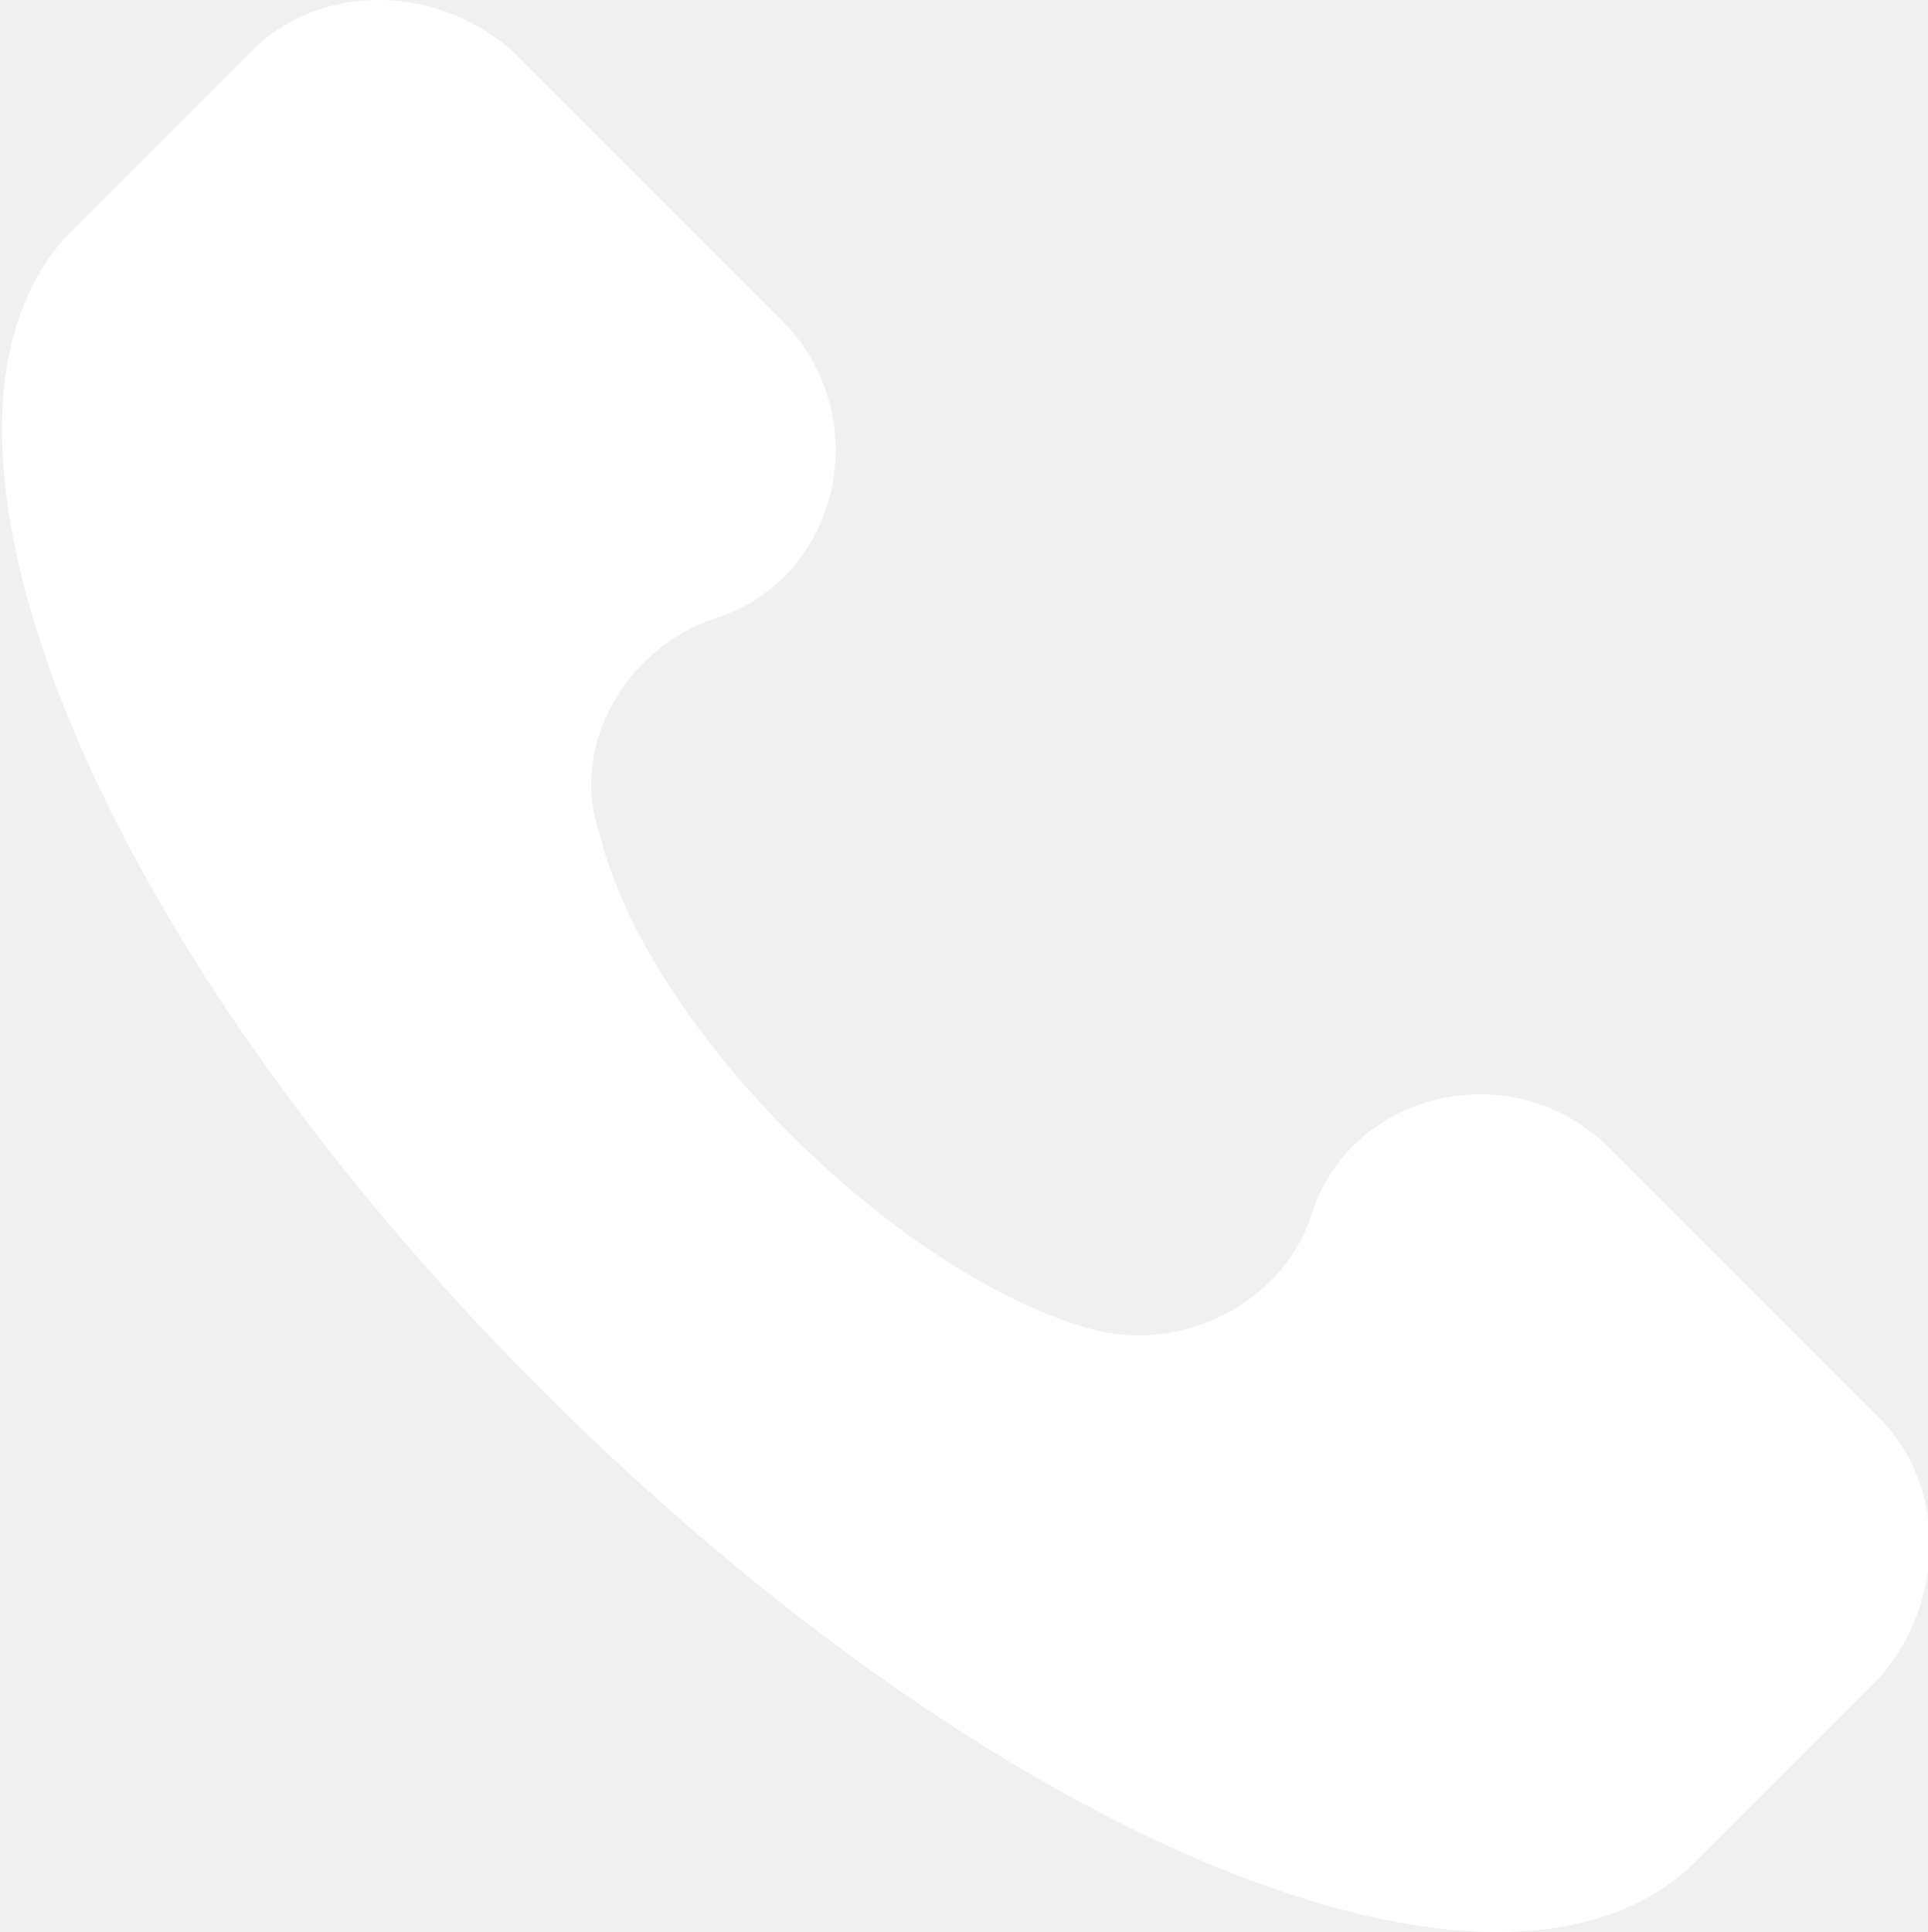
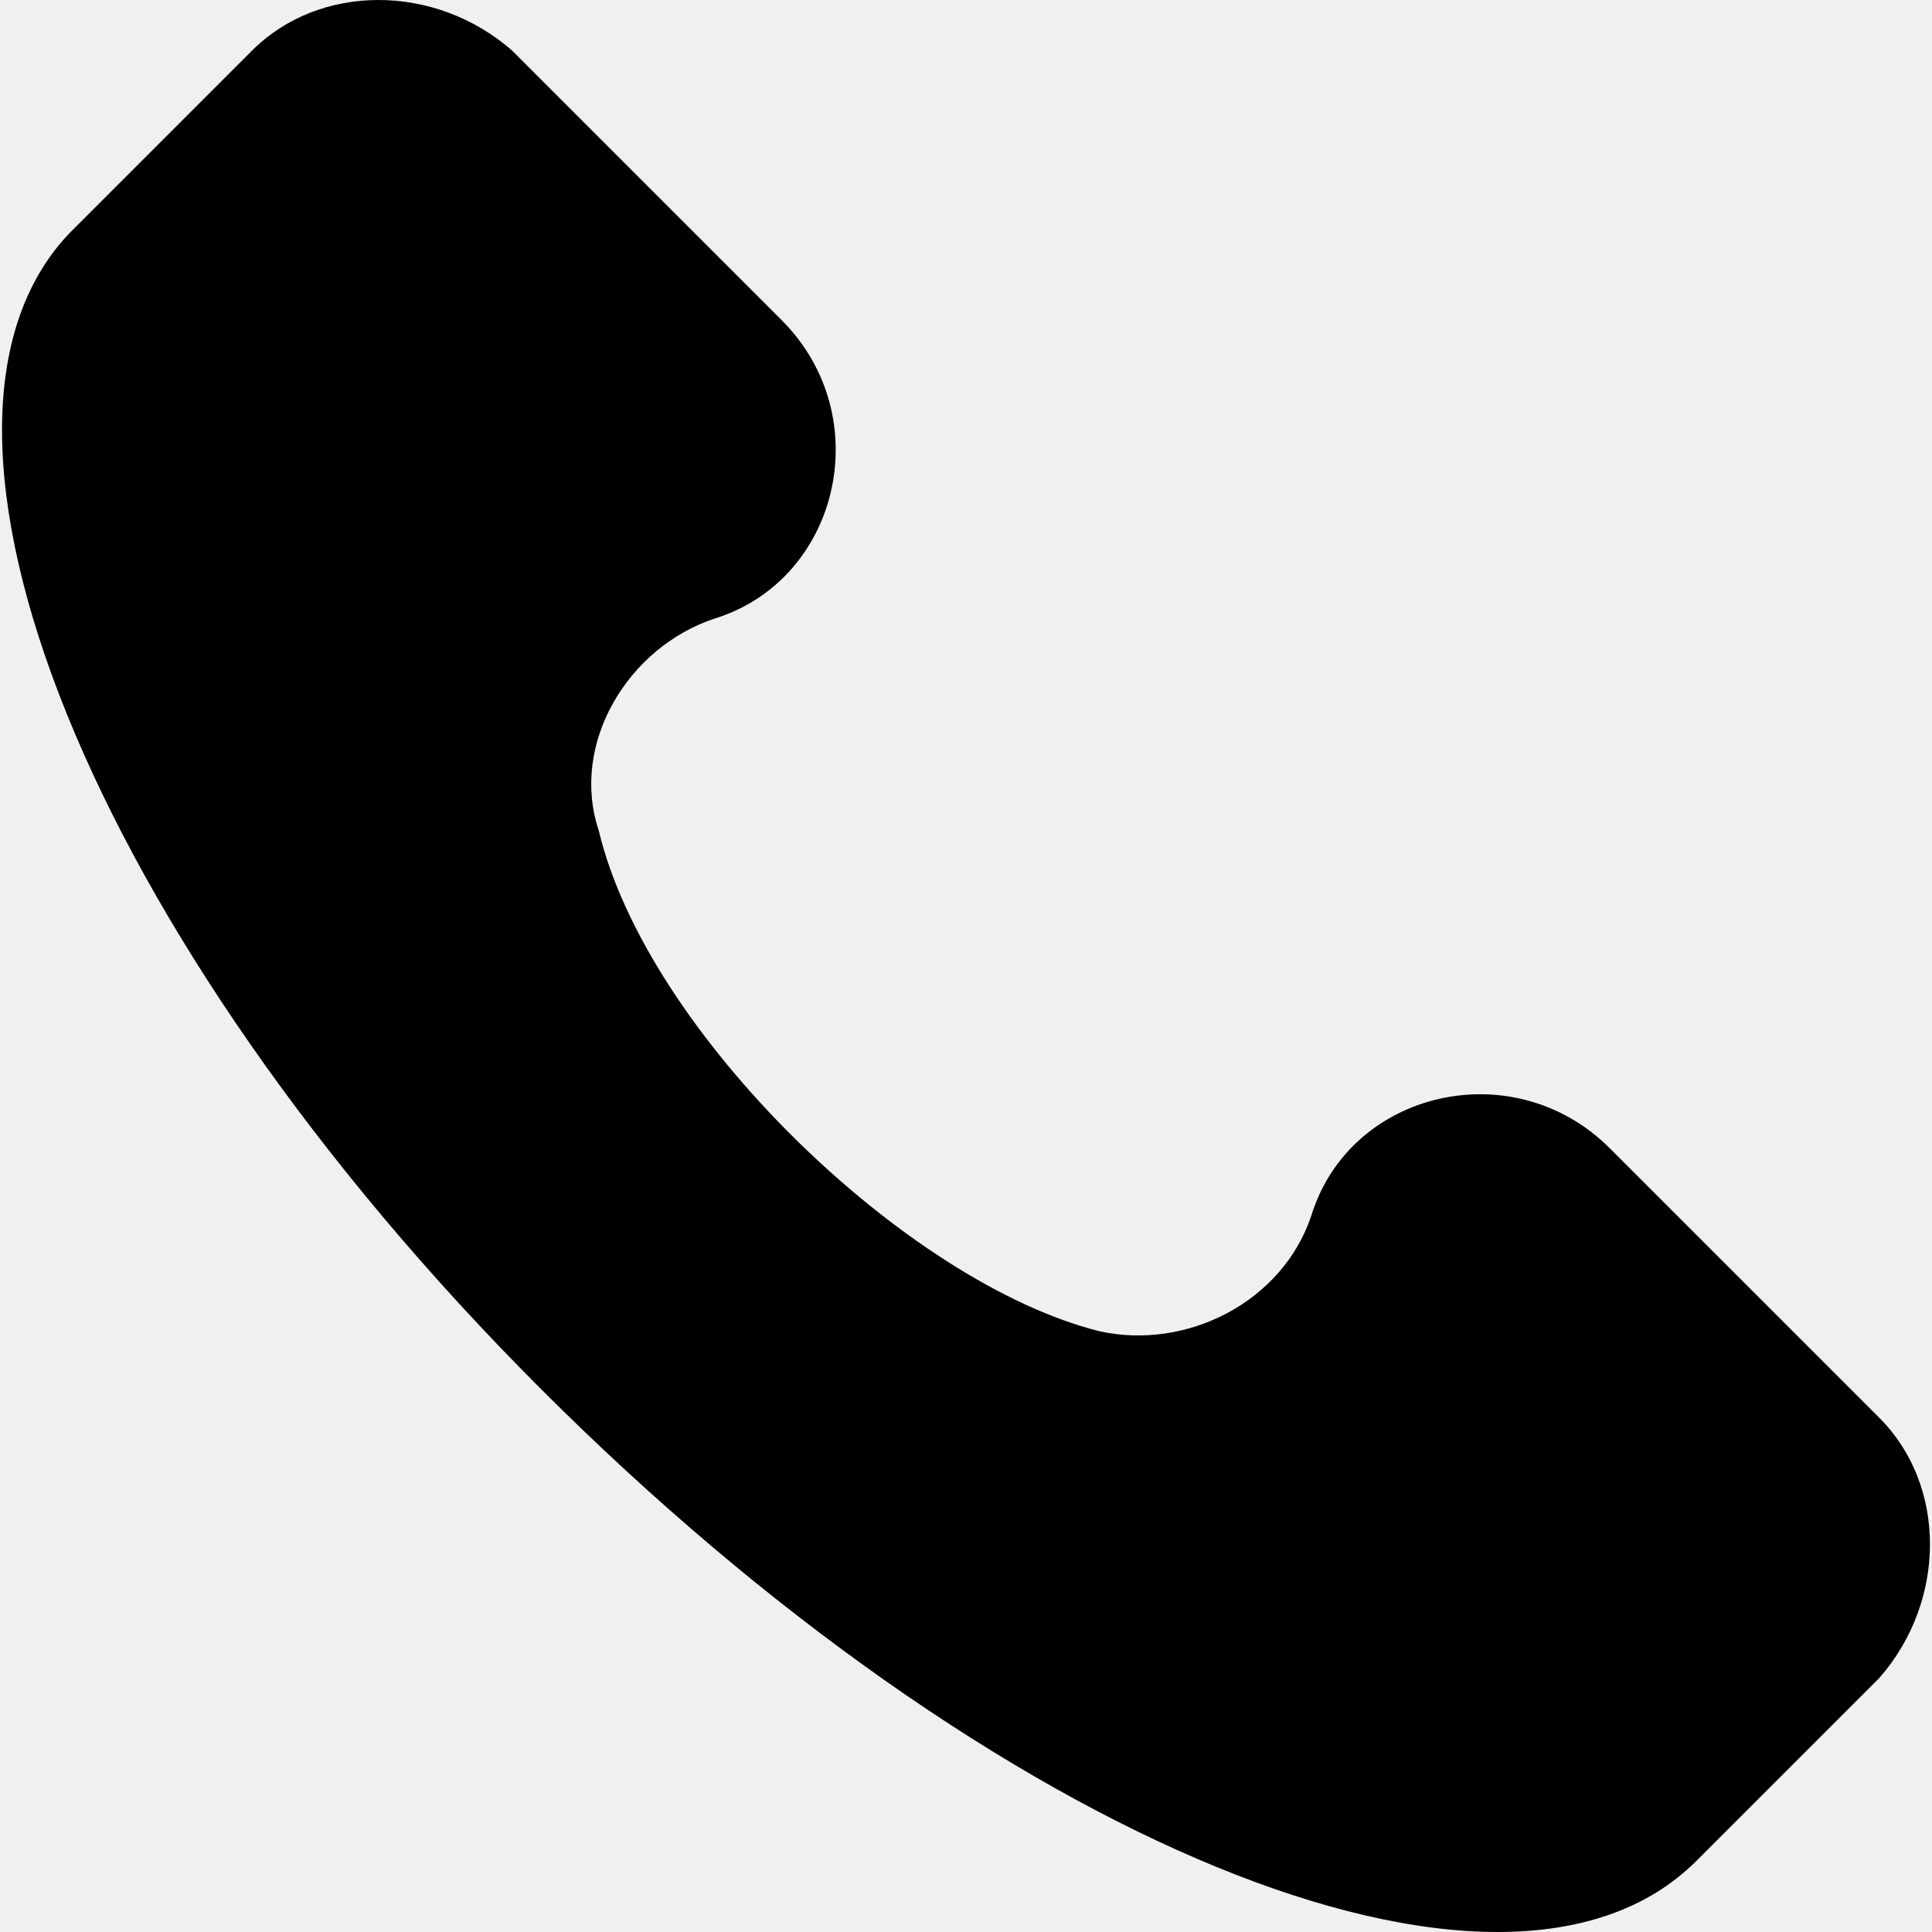
- <svg xmlns="http://www.w3.org/2000/svg" version="1.1" id="Capa_1" x="0px" y="0px" fill="white" viewbox="0 0 513.64 513.64" style="enable-background:new 0 0 513.64 513.64;" xml:space="preserve">
+ <svg xmlns="http://www.w3.org/2000/svg" version="1.1" id="Capa_1" x="0px" y="0px" viewBox="0 0 513.64 513.64" style="enable-background:new 0 0 513.64 513.64;" xml:space="preserve">
  <g>
-         </g>
-   <g>
-     <path d="M499.66,376.96l-71.68-71.68c-25.6-25.6-69.12-15.359-79.36,17.92c-7.68,23.041-33.28,35.841-56.32,30.72                 c-51.2-12.8-120.32-79.36-133.12-133.12c-7.68-23.041,7.68-48.641,30.72-56.32c33.28-10.24,43.52-53.76,17.92-79.36l-71.68-71.68                 c-20.48-17.92-51.2-17.92-69.12,0l-48.64,48.64c-48.64,51.2,5.12,186.88,125.44,307.2c120.32,120.32,256,176.641,307.2,125.44                 l48.64-48.64C517.581,425.6,517.581,394.88,499.66,376.96z" />
+     <g>
+       <path d="M499.66,376.96l-71.68-71.68c-25.6-25.6-69.12-15.359-79.36,17.92c-7.68,23.041-33.28,35.841-56.32,30.72    c-51.2-12.8-120.32-79.36-133.12-133.12c-7.68-23.041,7.68-48.641,30.72-56.32c33.28-10.24,43.52-53.76,17.92-79.36l-71.68-71.68    c-20.48-17.92-51.2-17.92-69.12,0l-48.64,48.64c-48.64,51.2,5.12,186.88,125.44,307.2c120.32,120.32,256,176.641,307.2,125.44    l48.64-48.64C517.581,425.6,517.581,394.88,499.66,376.96z" />
+     </g>
  </g>
  <g>
-     </g>
+ </g>
  <g>
-     </g>
+ </g>
  <g>
-     </g>
+ </g>
  <g>
-     </g>
+ </g>
  <g>
-     </g>
+ </g>
  <g>
-     </g>
+ </g>
  <g>
-     </g>
+ </g>
  <g>
-     </g>
+ </g>
  <g>
-     </g>
+ </g>
  <g>
-     </g>
+ </g>
  <g>
-     </g>
+ </g>
  <g>
-     </g>
+ </g>
  <g>
-     </g>
+ </g>
  <g>
-     </g>
+ </g>
  <g>
-     </g>
+ </g>
</svg>
